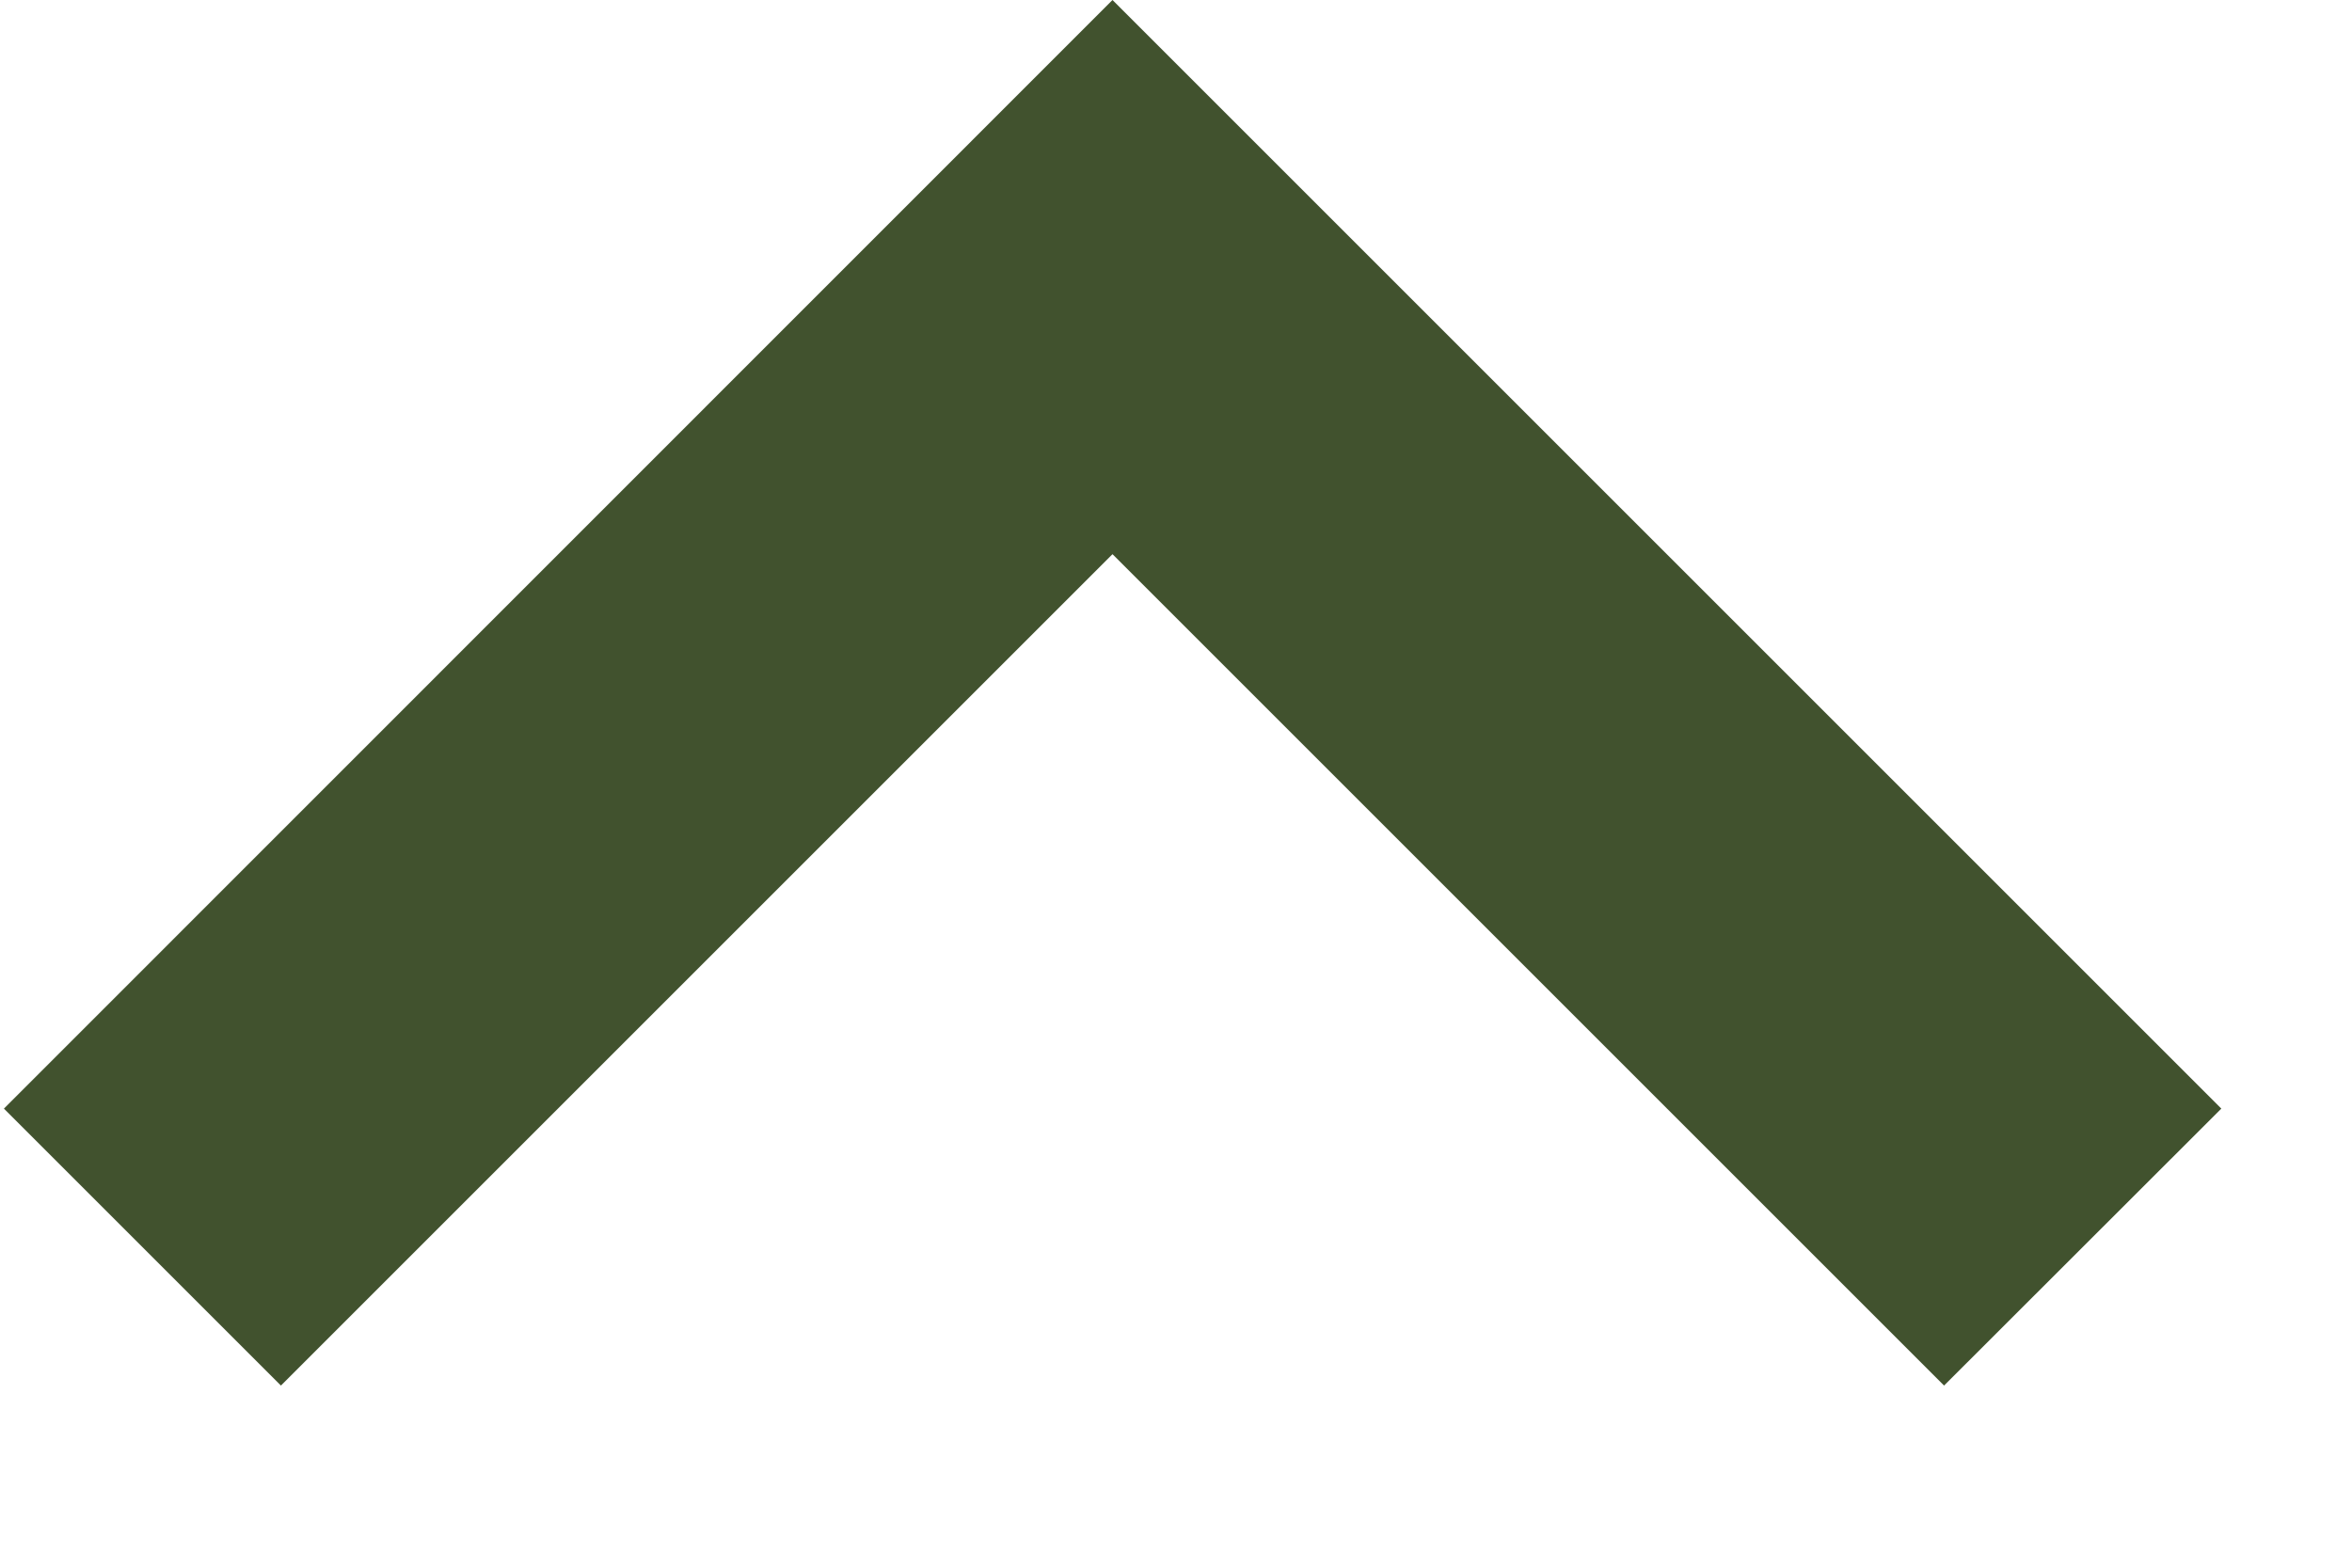
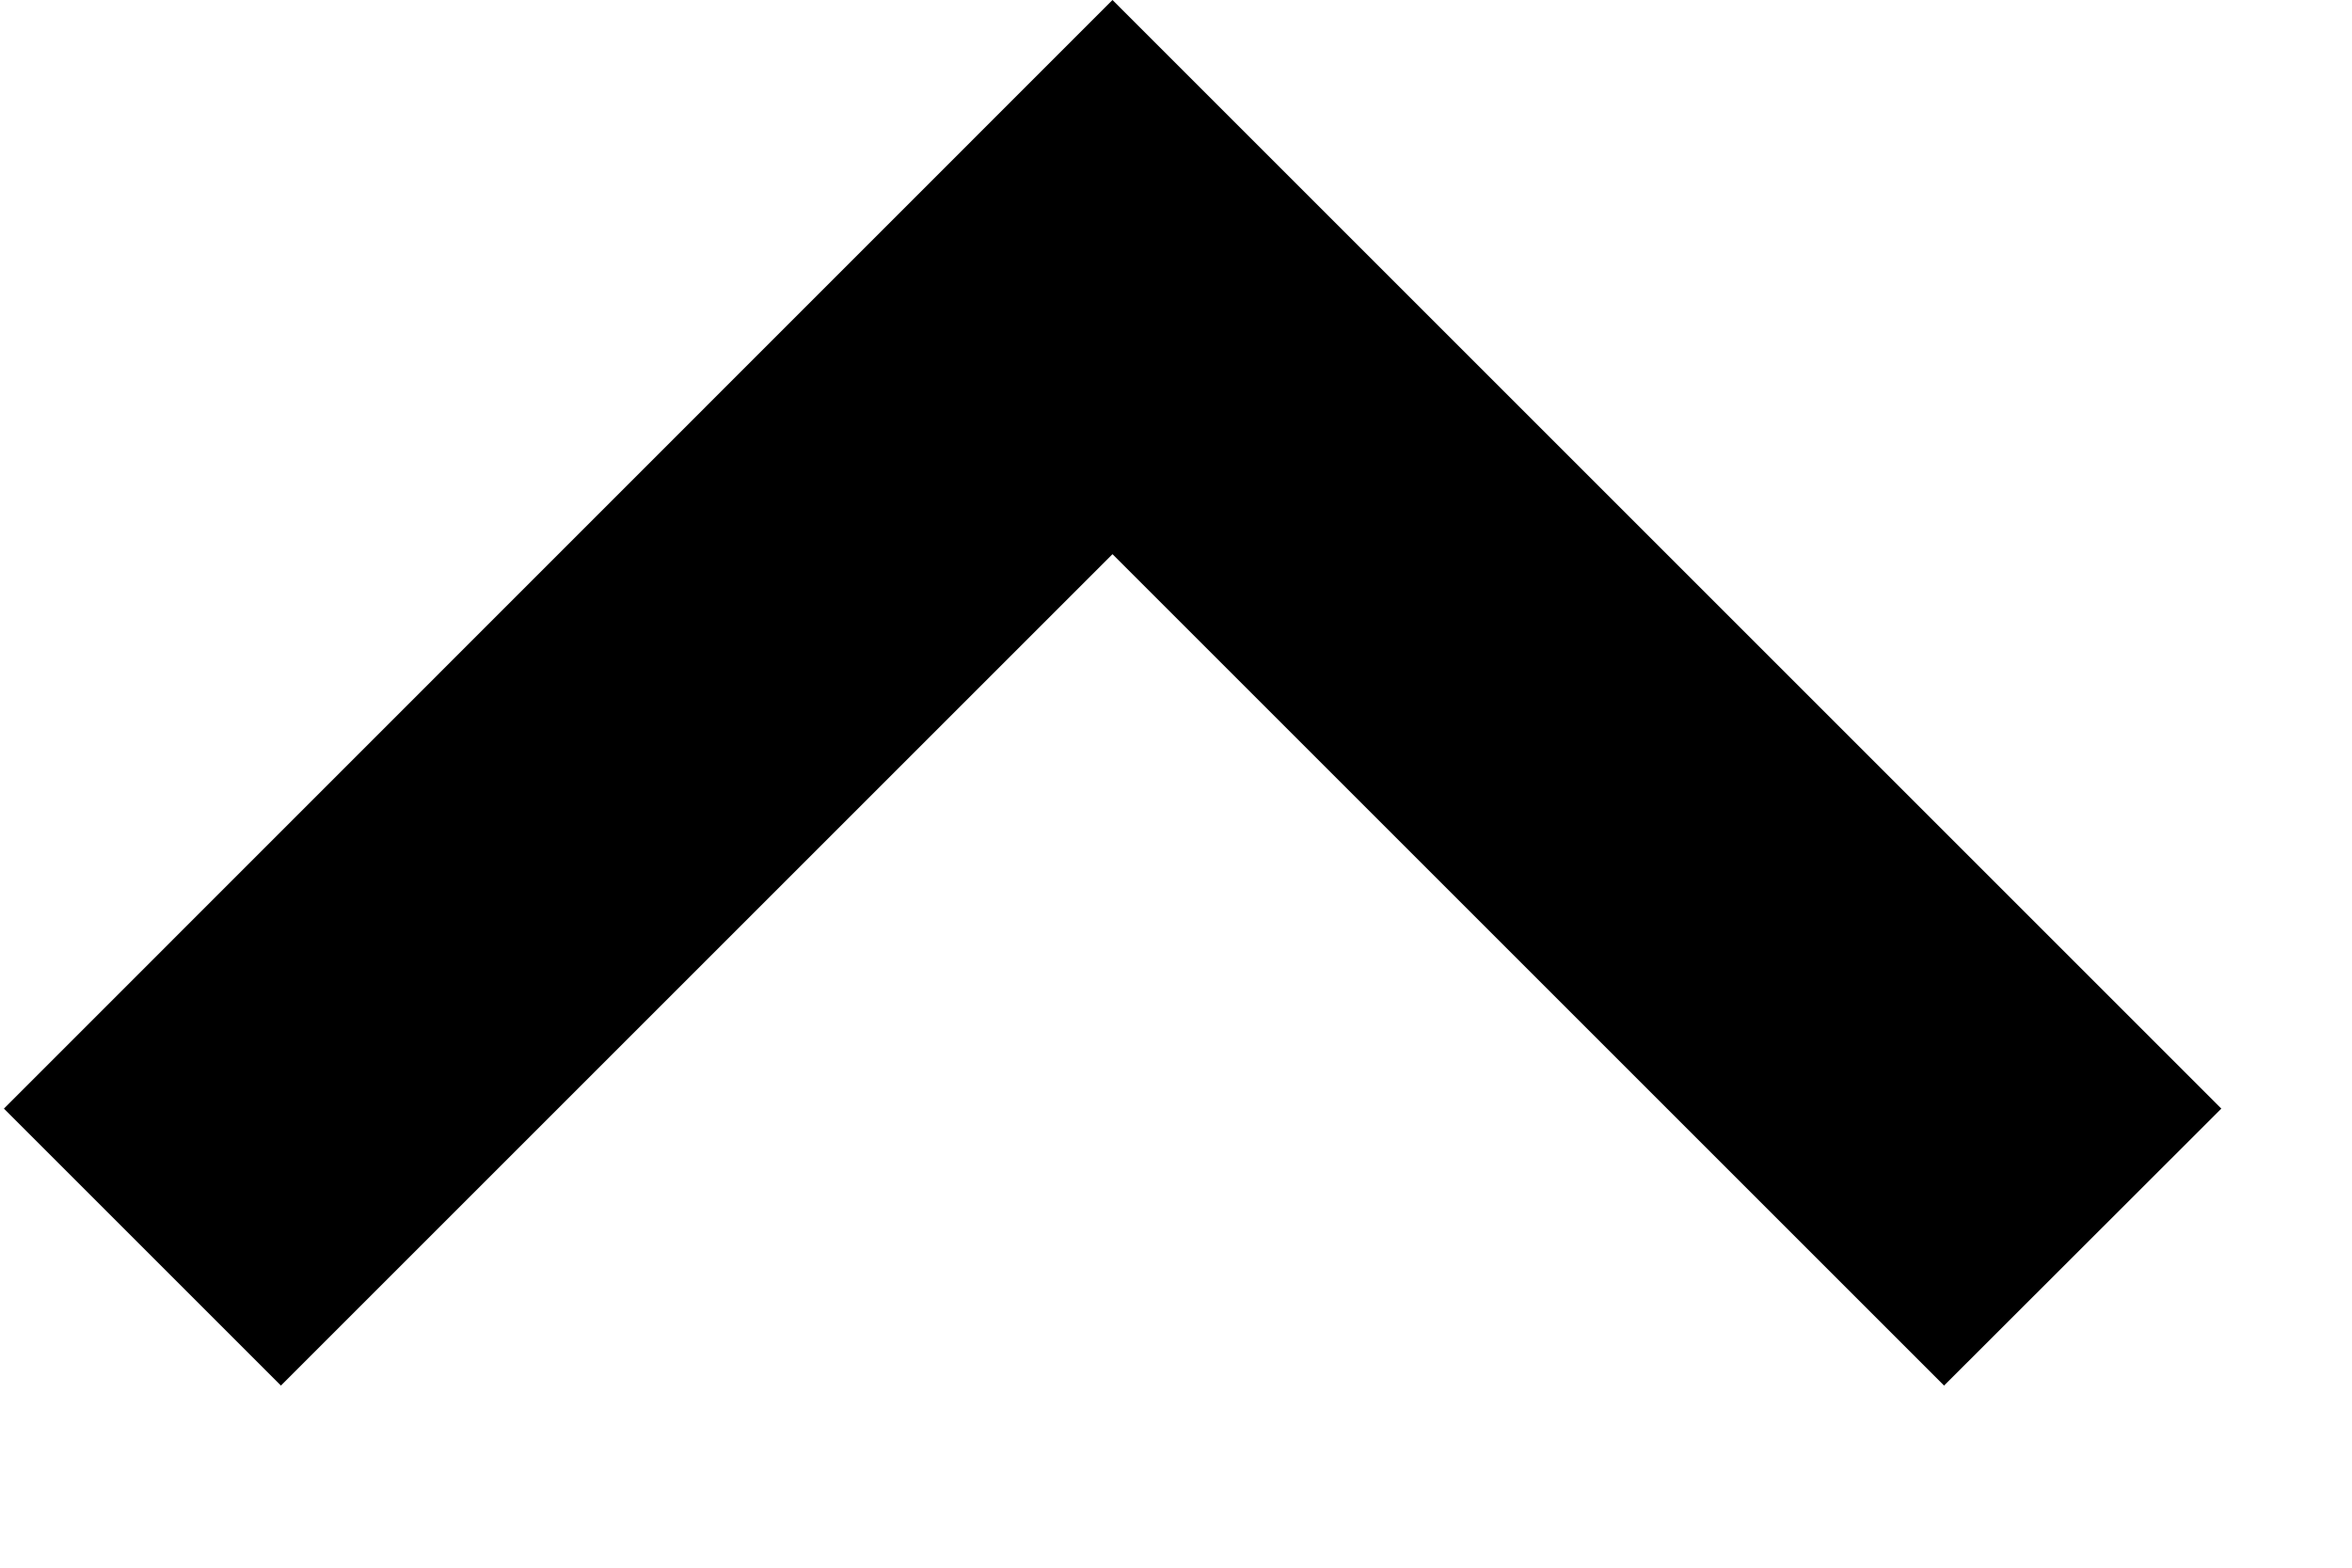
- <svg xmlns="http://www.w3.org/2000/svg" width="9" height="6" viewBox="0 0 9 6" fill="none">
-   <path d="M8.5 4.243L7.439 5.303L4.257 2.121L1.075 5.303L0.015 4.243L4.257 0L8.5 4.243Z" fill="#41522E" />
+ <svg xmlns="http://www.w3.org/2000/svg" width="9" height="6" viewBox="0 0 9 6" fill="current">
+   <path d="M8.5 4.243L7.439 5.303L4.257 2.121L1.075 5.303L0.015 4.243L4.257 0L8.5 4.243Z" fill="current" />
</svg>
